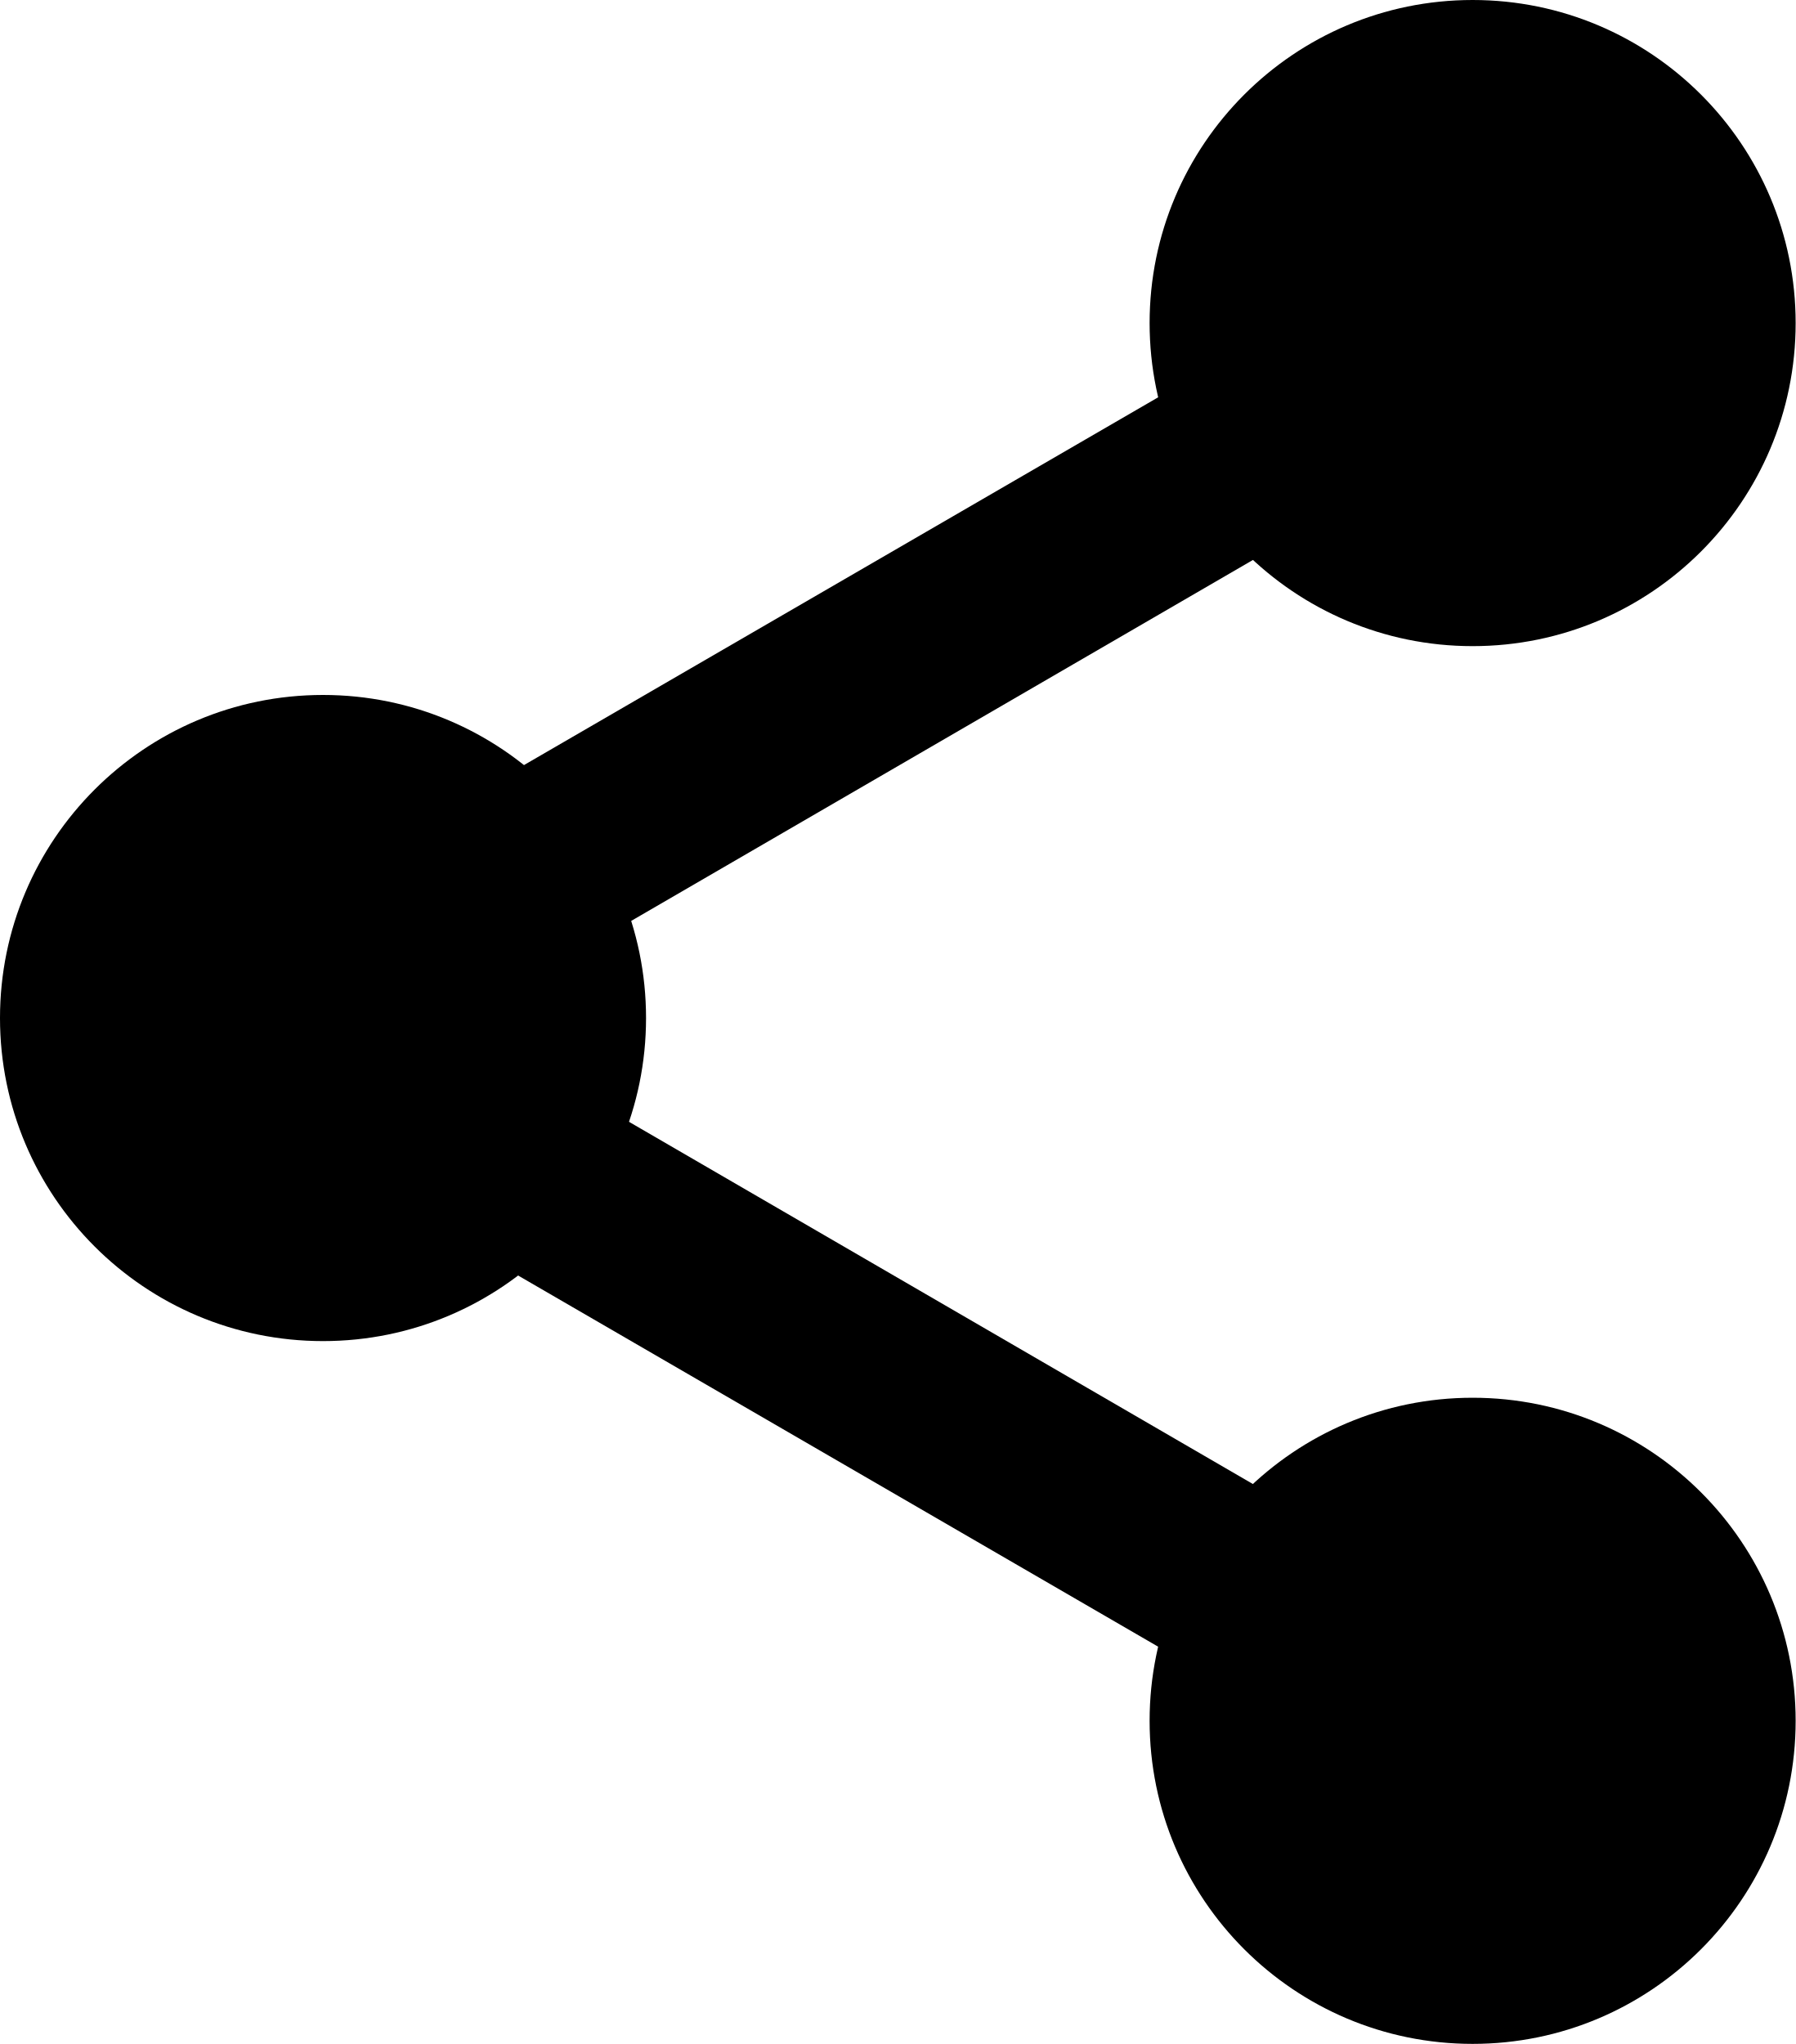
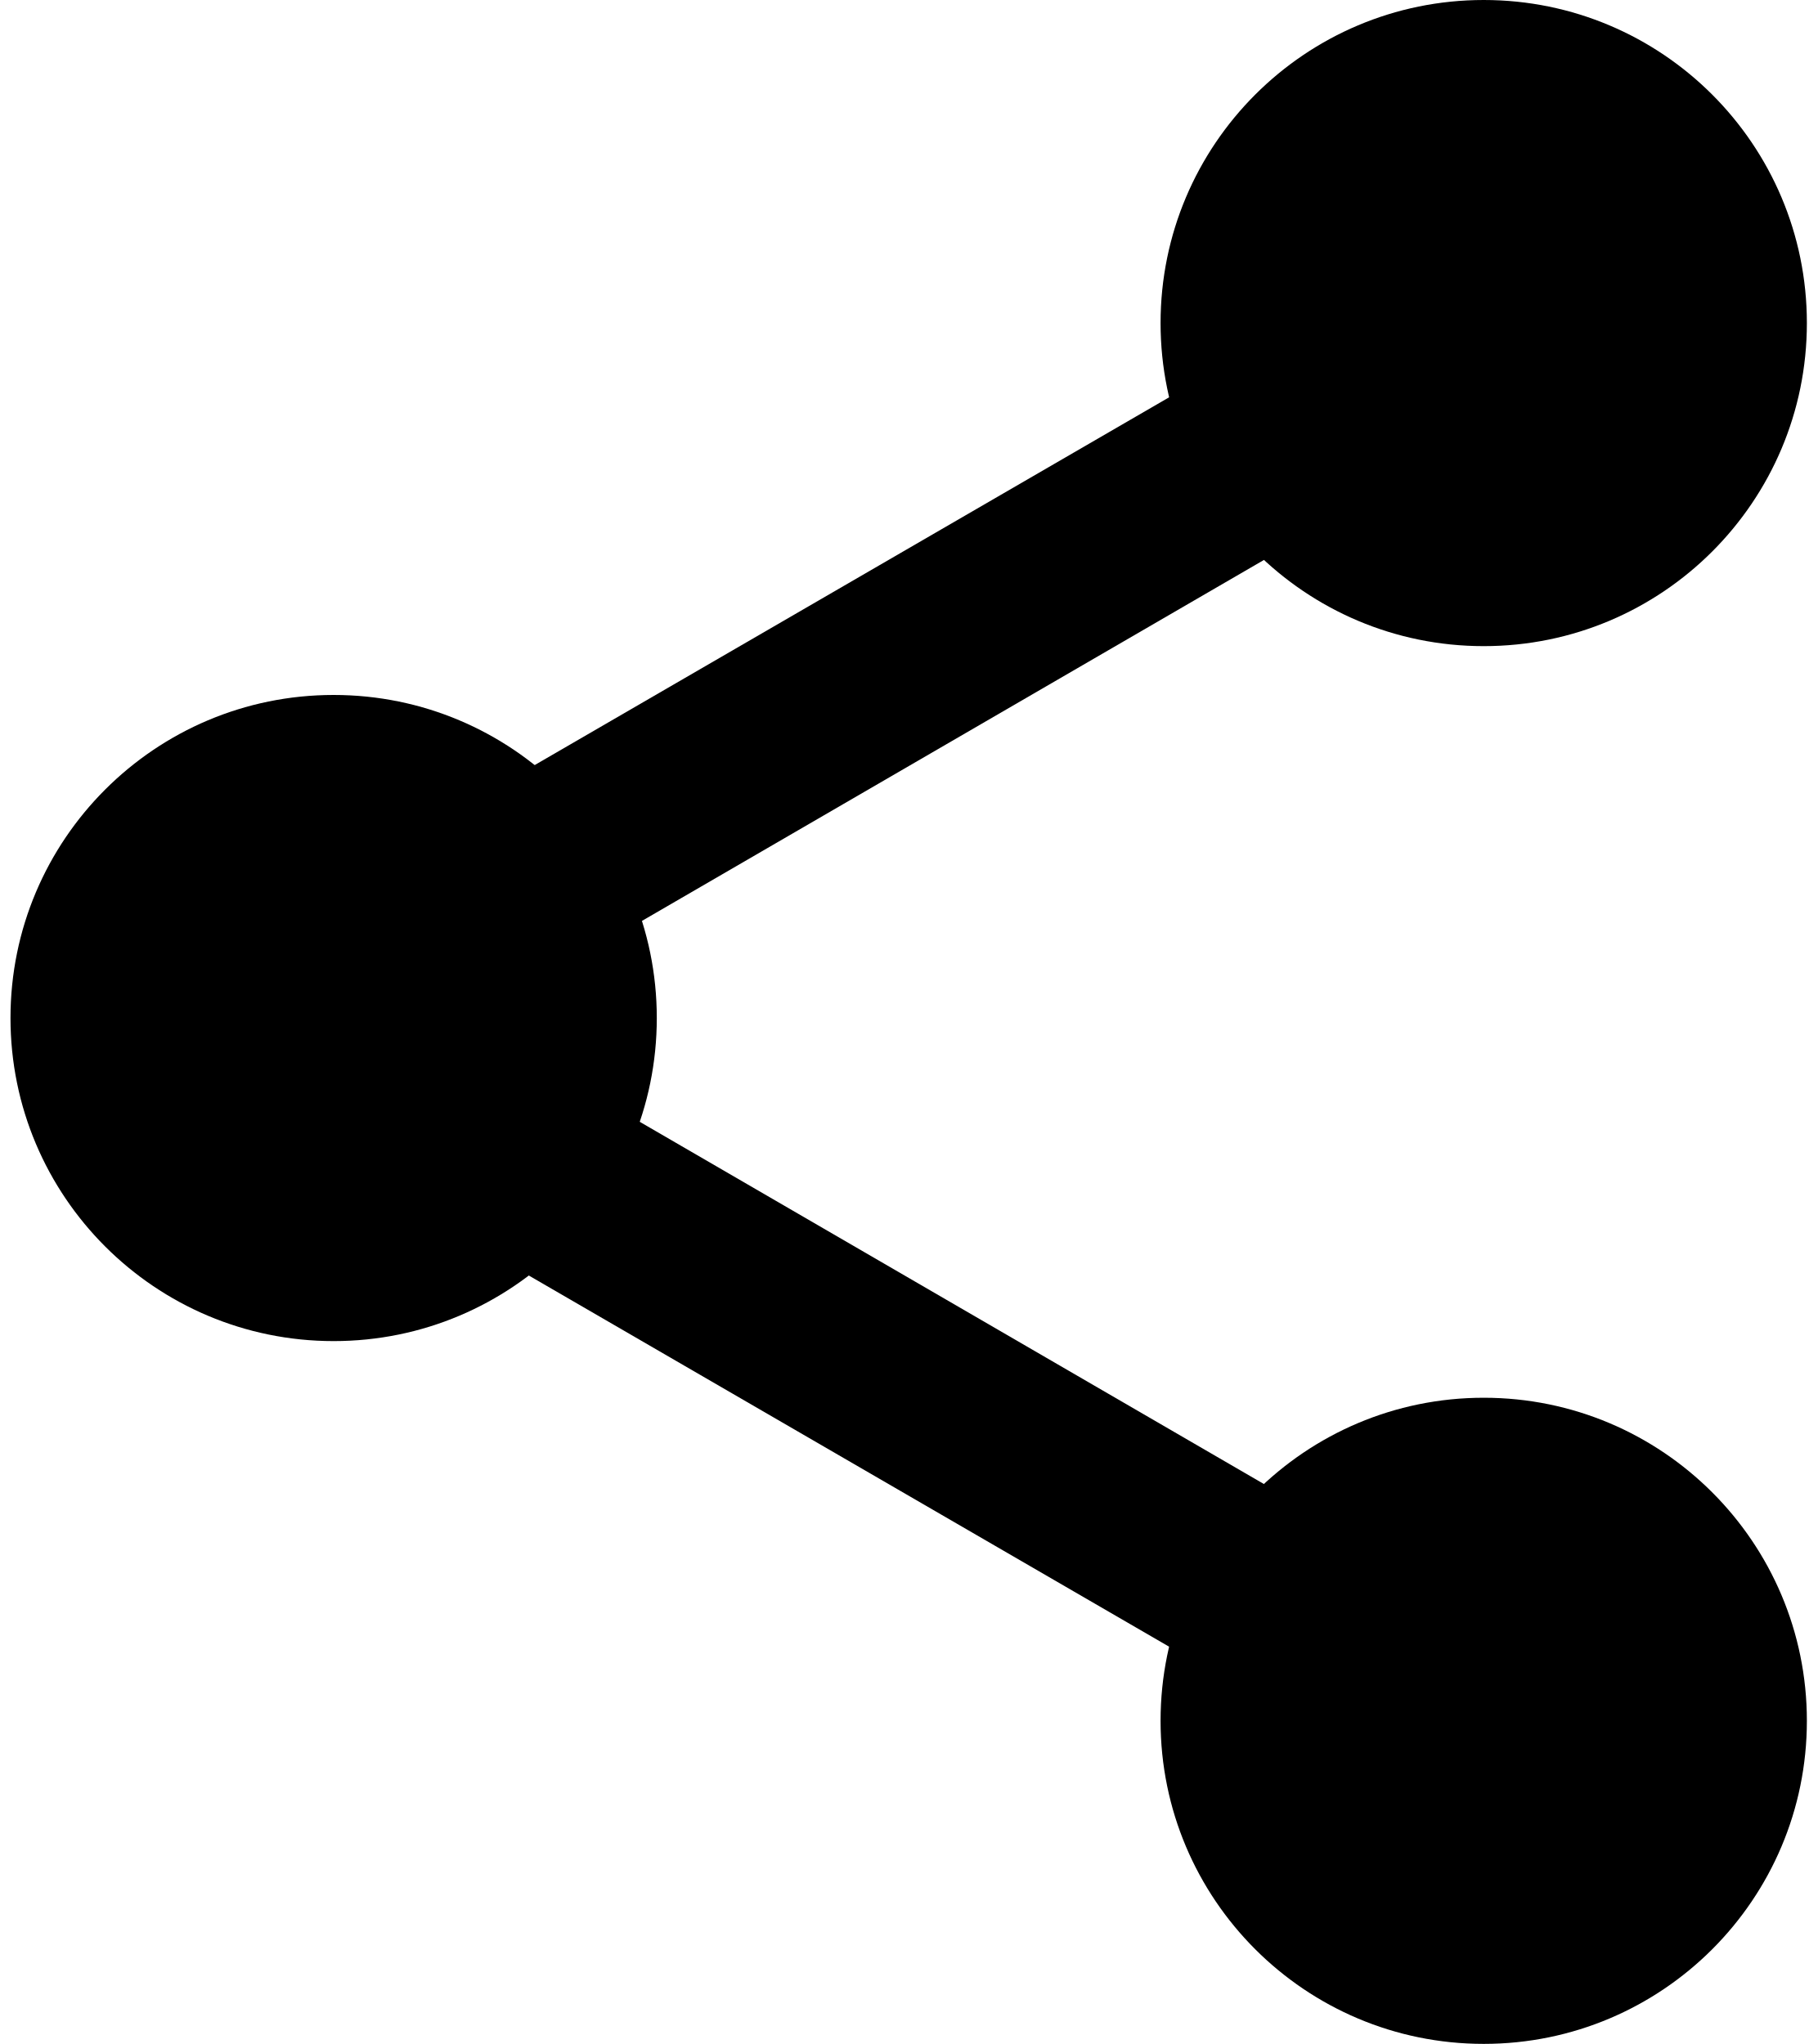
- <svg xmlns="http://www.w3.org/2000/svg" width="15.376" height="17.5" viewBox="0 0 15.376 17.5">
-   <defs>
-     <style>.a{fill:#000000;}</style>
-   </defs>
+ <svg xmlns="http://www.w3.org/2000/svg" width="16" height="18" viewBox="0 0 15.376 17.5">
  <g transform="translate(3 -224.5)">
-     <path class="a" d="M12.4,235.623v-1.854l-11.9,6.9,11.9,6.9v-1.854l-8.7-5.042Z" transform="translate(-2.8 -7.415)" />
+     <path class="svg-inline--share" d="M12.4,235.623v-1.854l-11.9,6.9,11.9,6.9v-1.854l-8.7-5.042Z" transform="translate(-2.8 -7.415)" />
    <path class="a" d="M12.4,245.707v1.854l-11.9-6.9,11.9-6.9v1.854l-8.7,5.042Z" transform="translate(-2.8 -7.415)" />
    <circle class="a" cx="2.766" cy="2.766" r="2.766" transform="translate(-3 230.45)" />
    <circle class="a" cx="2.766" cy="2.766" r="2.766" transform="translate(6.844 236.467)" />
    <circle class="a" cx="2.766" cy="2.766" r="2.766" transform="translate(6.844 224.5)" />
  </g>
</svg>
